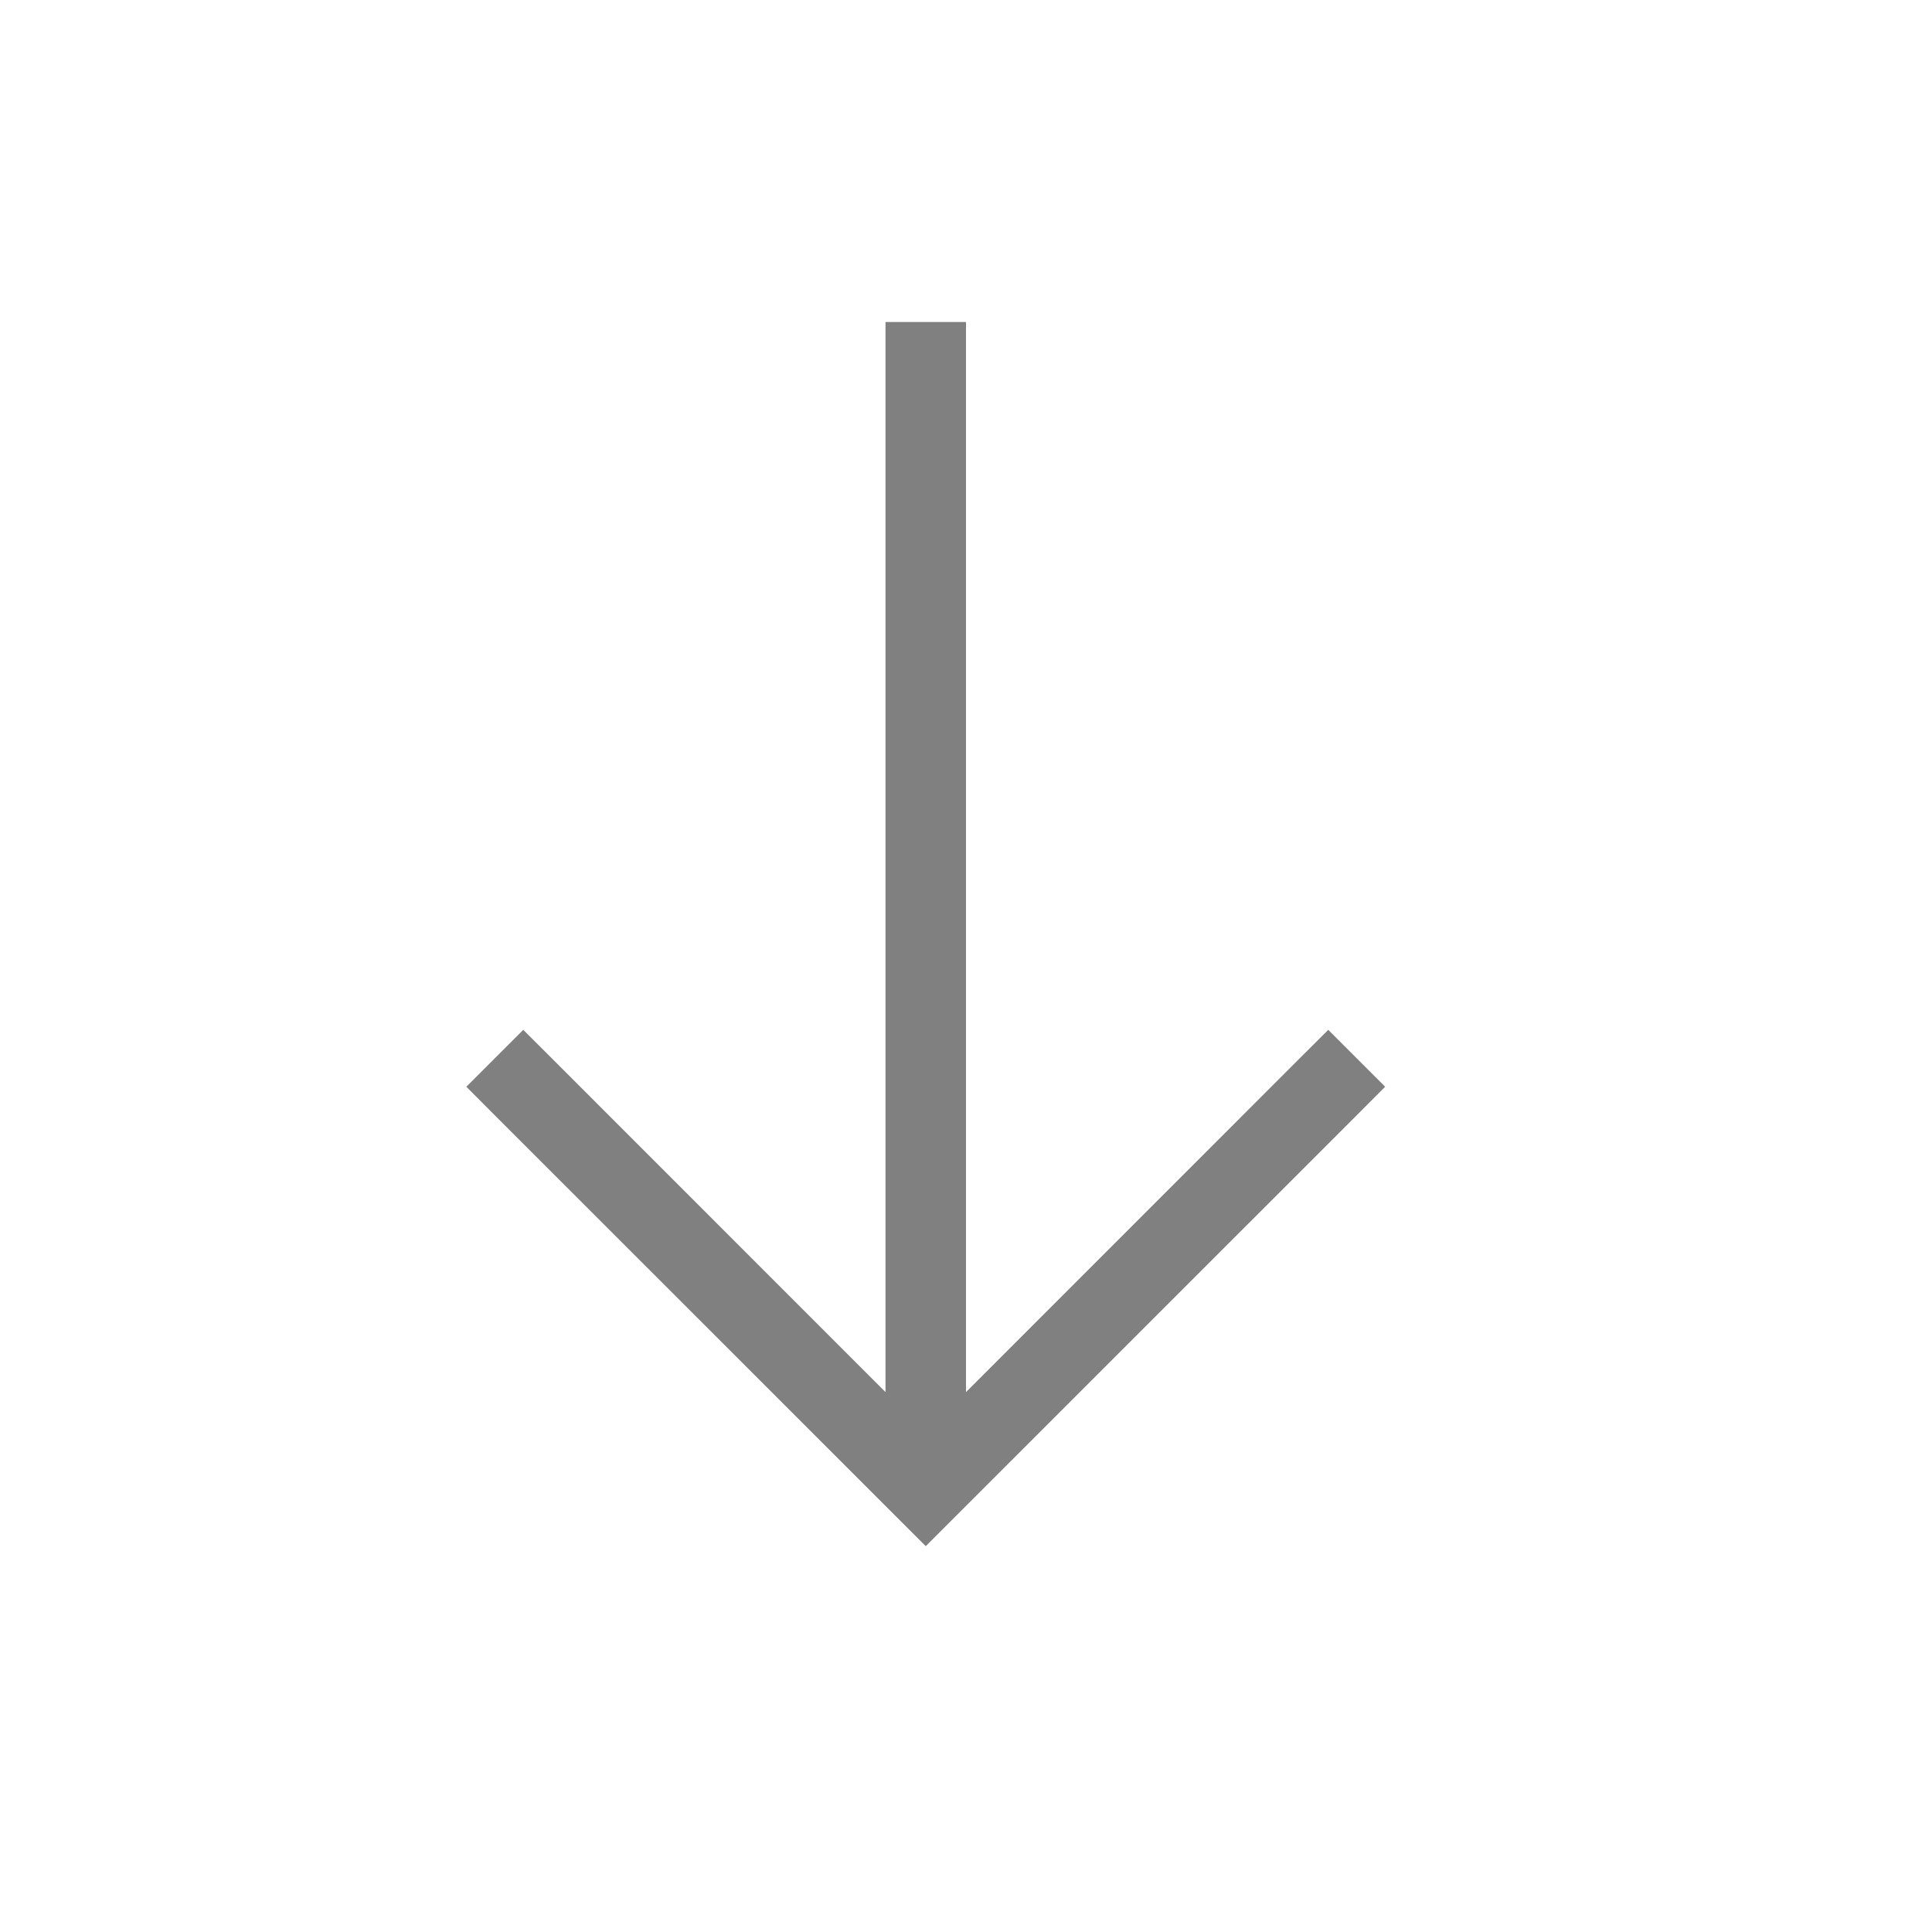
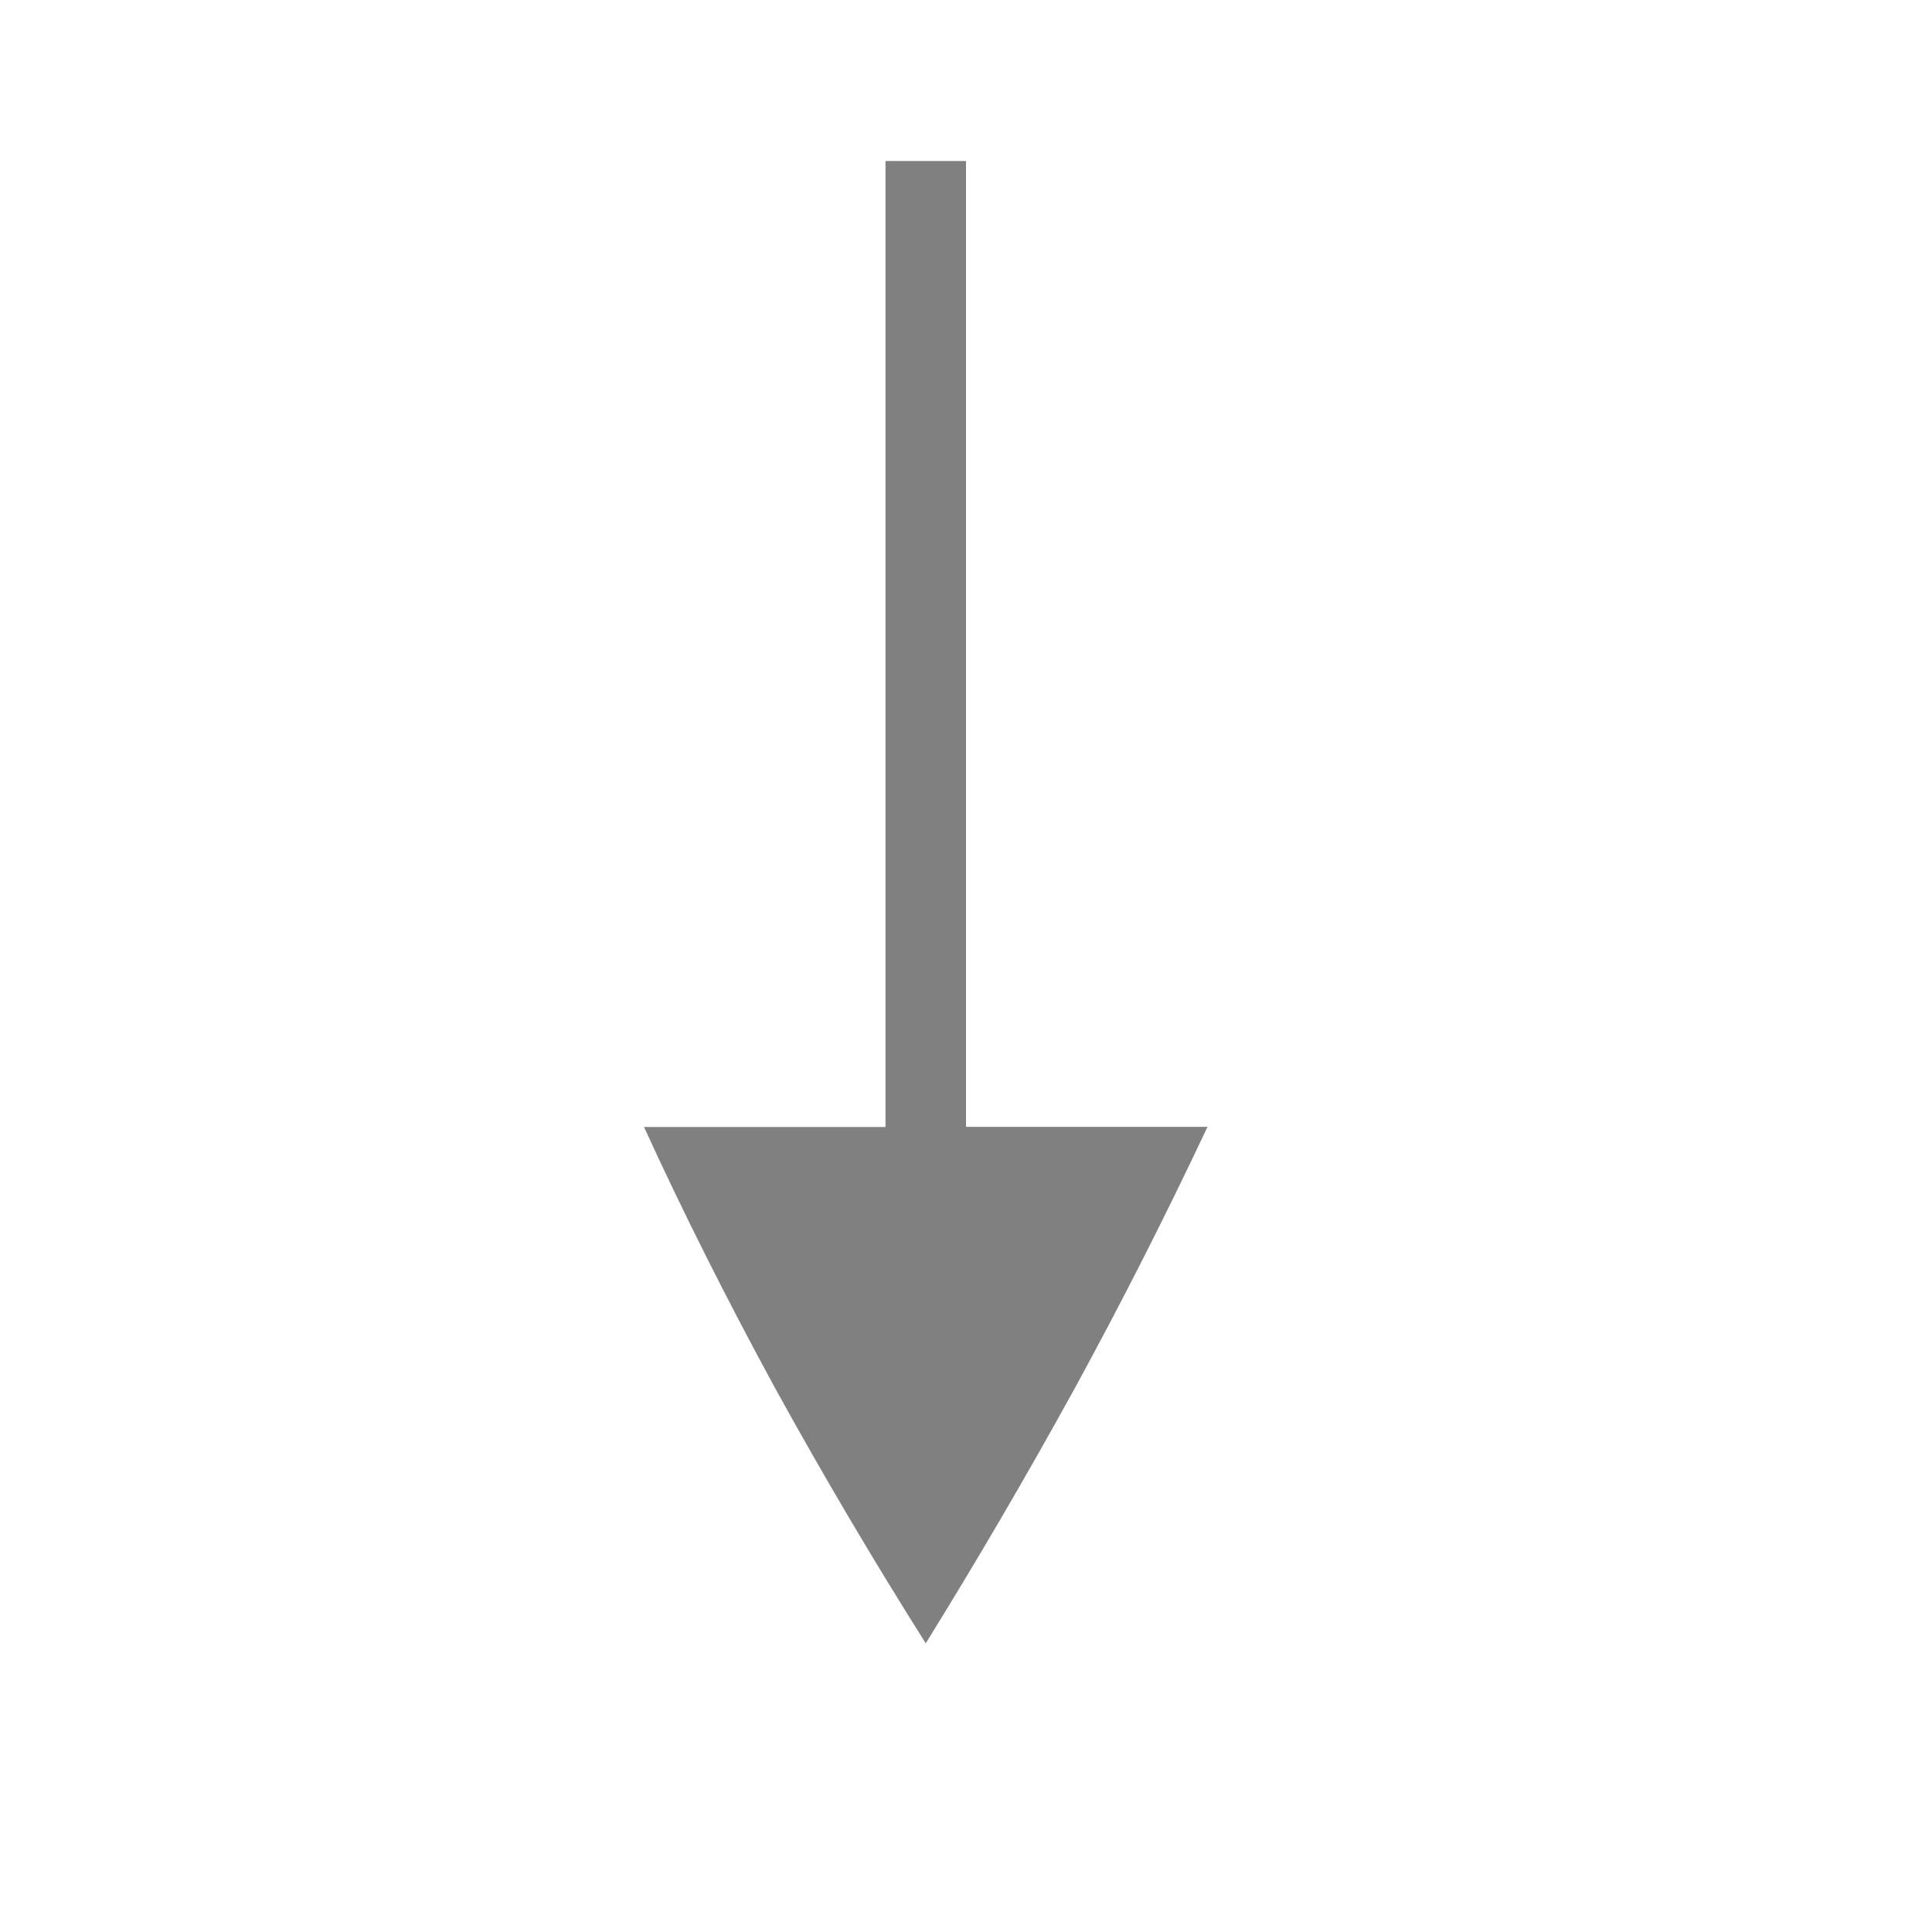
- <svg xmlns="http://www.w3.org/2000/svg" viewBox="0 1 24 24" height="24" width="24" version="1.1" id="svg4">
-   <defs id="defs8" />
-   <path id="path353" style="color:#000000;fill:#808080;-inkscape-stroke:none" d="M 11 5 L 11 18.293 L 6.854 14.146 L 6.5 13.793 L 5.793 14.5 L 6.146 14.854 L 11.5 20.207 L 16.854 14.854 L 17.207 14.5 L 16.5 13.793 L 16.146 14.146 L 12 18.293 L 12 5 L 11 5 z " />
+ <svg xmlns="http://www.w3.org/2000/svg" height="24" viewBox="0 1 24 24" id="svg5504" version="1.1" width="24">
+   <defs id="defs5506" />
+   <g id="layer1" transform="translate(-11.00001,127.6378)">
+     <path id="path4" style="color:#000000;fill:#808080;stroke-width:1;marker:none" d="m 19,-112.638 h 3 v -12 h 1 v 11.998 h 3 c -0.518,1.101 -1.069,2.186 -1.652,3.254 -0.603,1.095 -1.219,2.147 -1.848,3.162 -0.654,-1.036 -1.276,-2.089 -1.867,-3.162 -0.601,-1.103 -1.146,-2.188 -1.633,-3.252 z" />
+   </g>
</svg>
